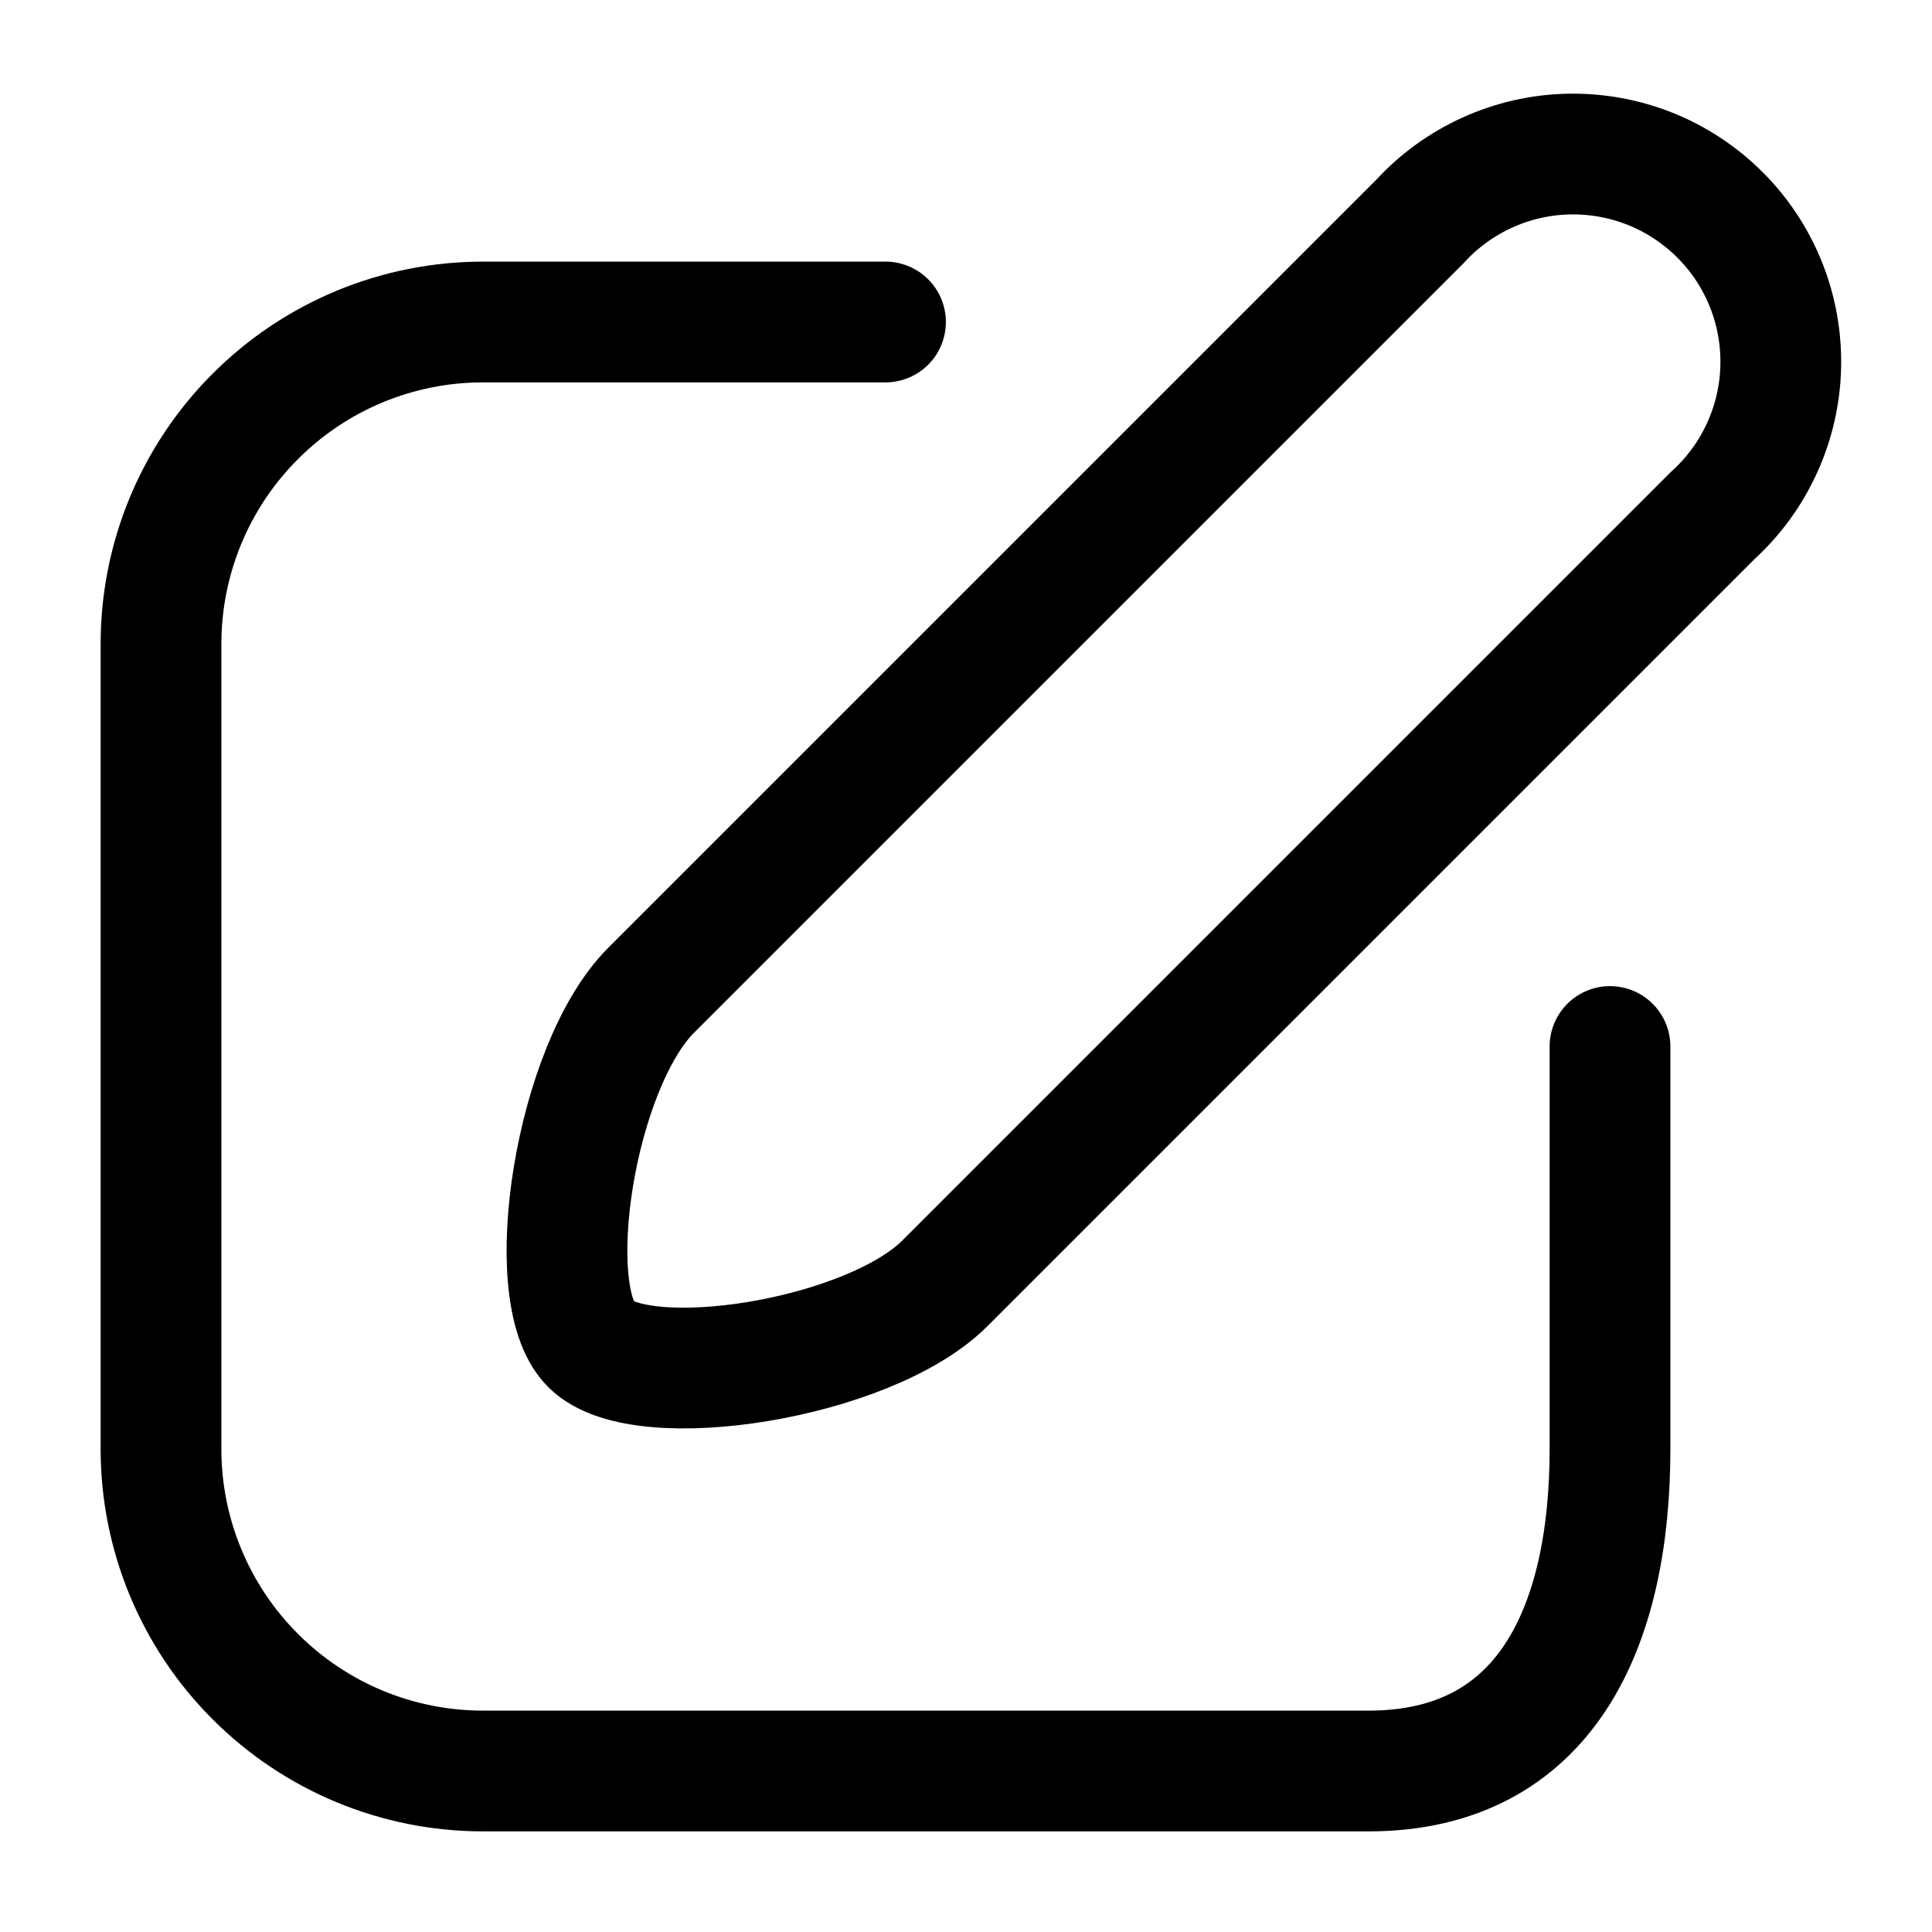
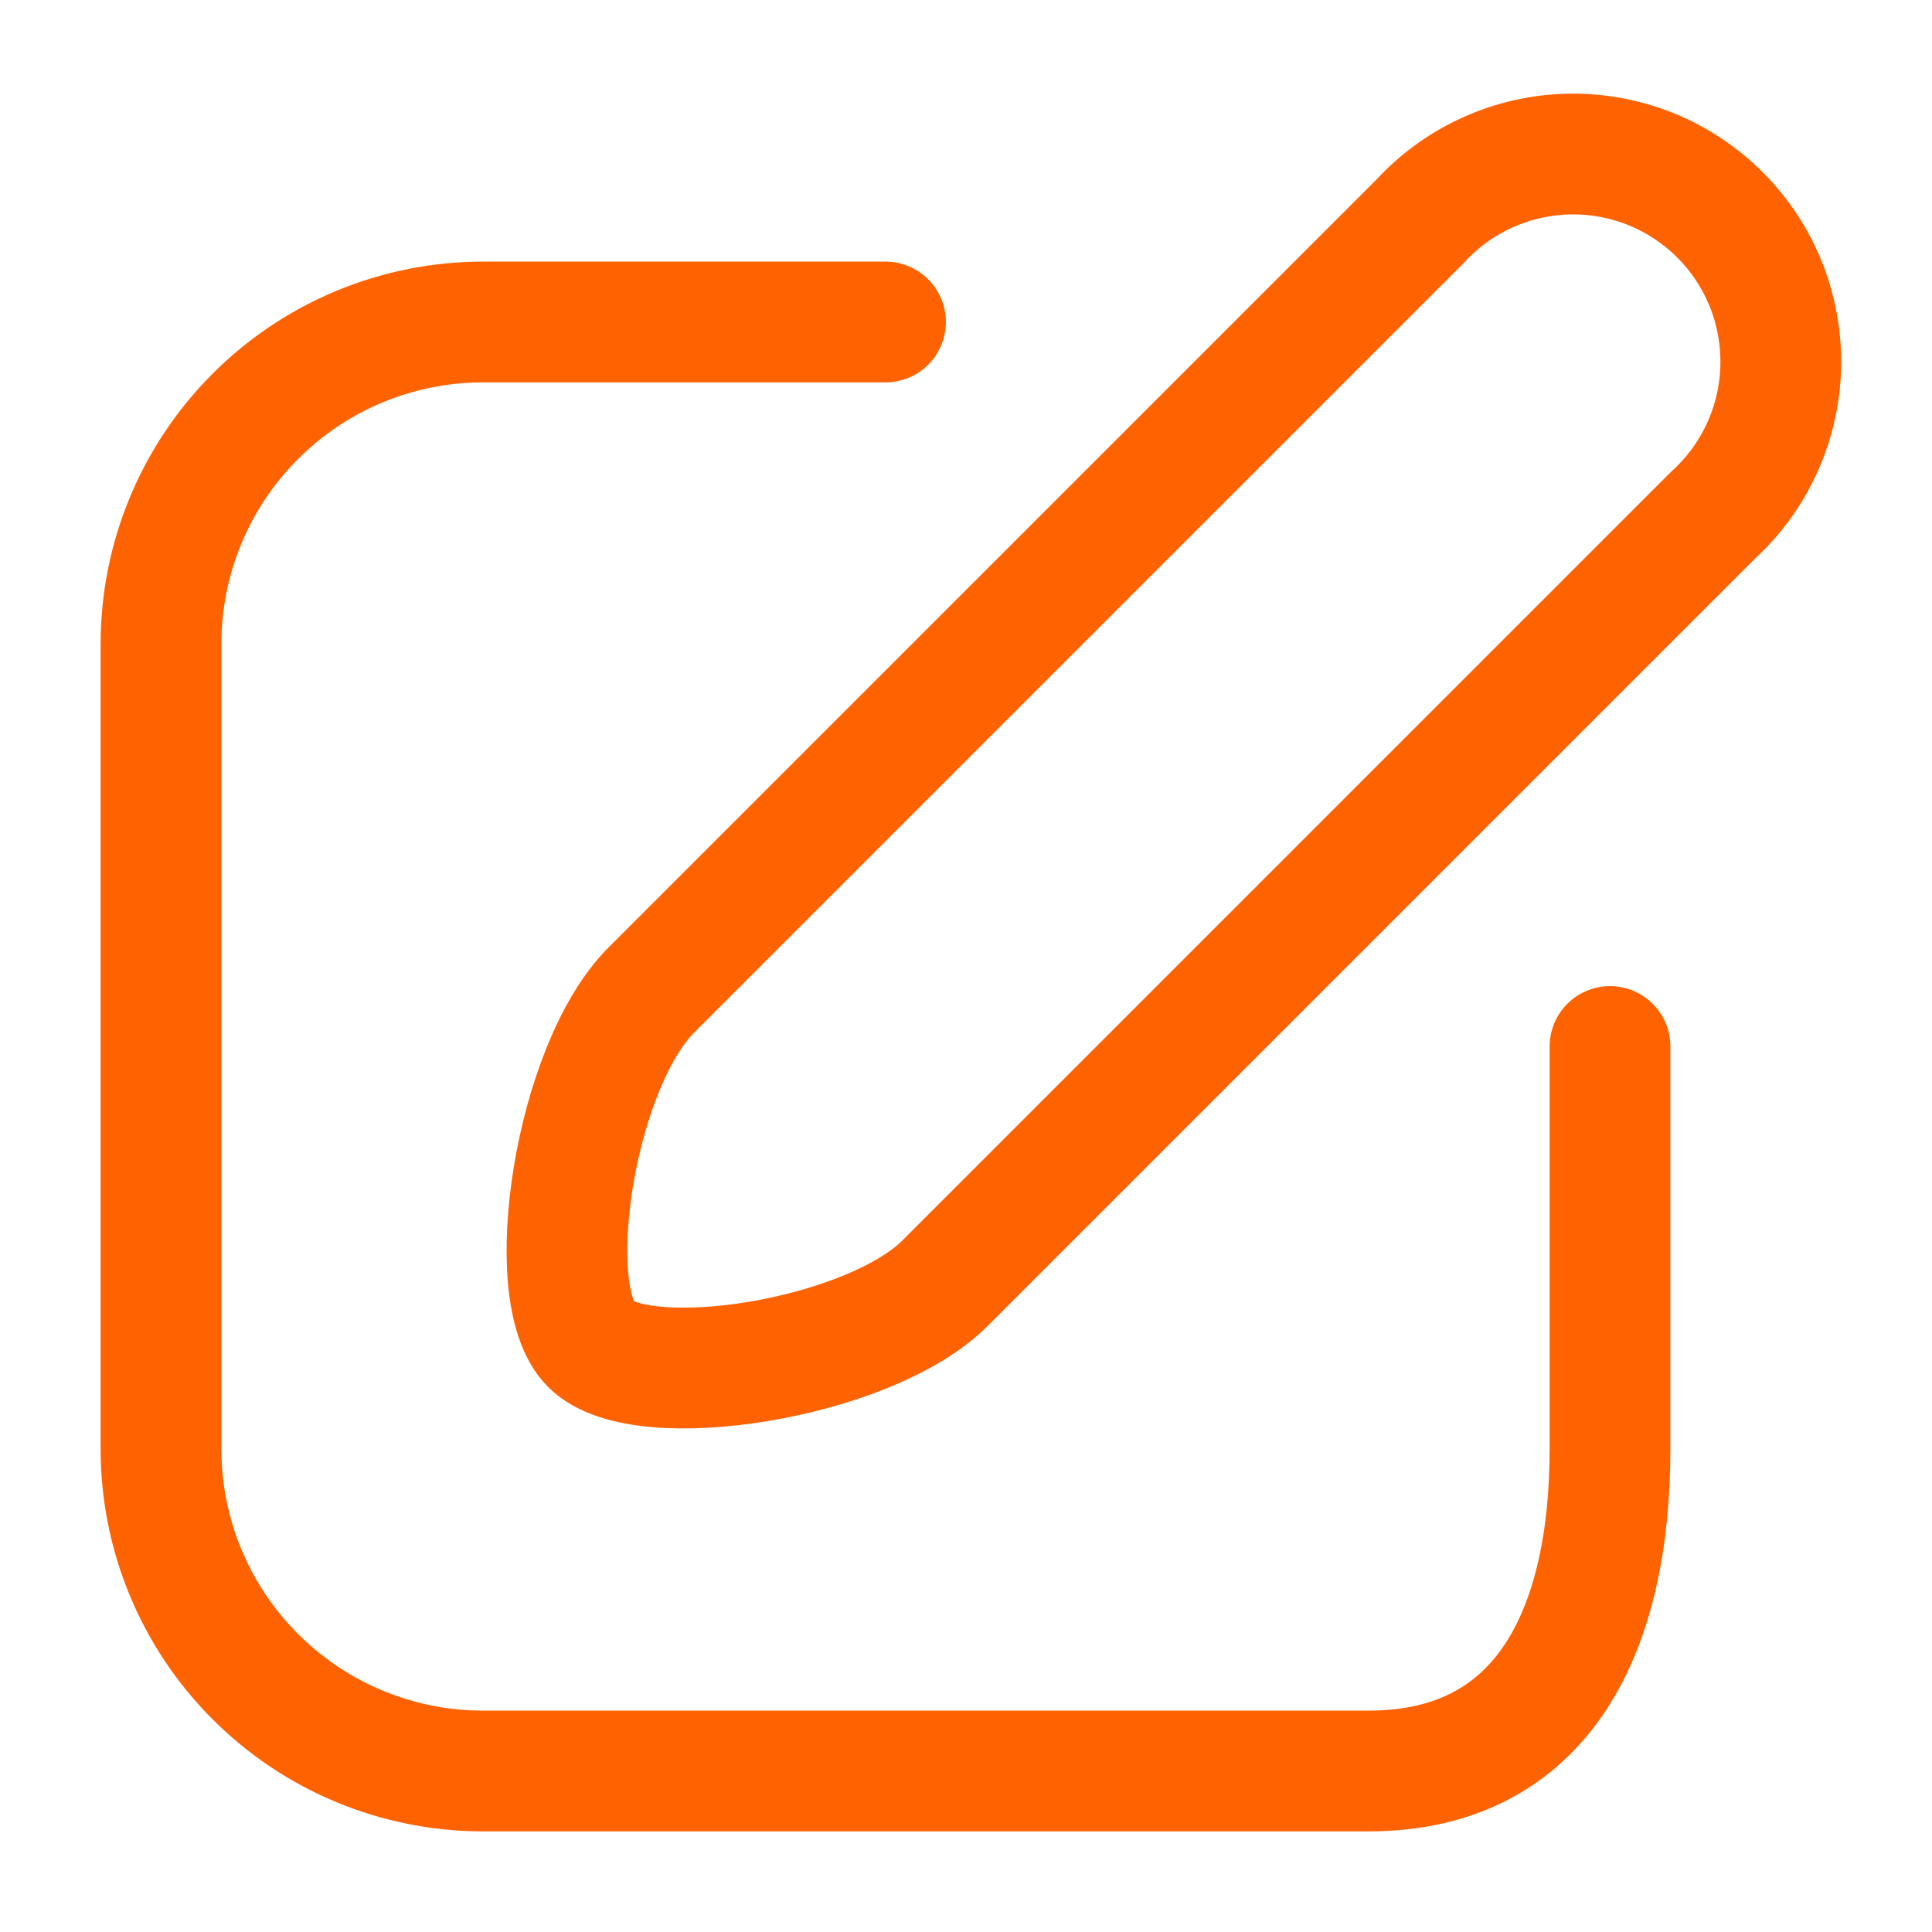
<svg xmlns="http://www.w3.org/2000/svg" width="800px" height="800px" viewBox="0 0 24 24" fill="none">
-   <path d="M21.28 6.4L11.74 15.94C10.79 16.89 7.97 17.33 7.34 16.7C6.71 16.07 7.14 13.25 8.09 12.3L17.64 2.75C17.875 2.493 18.16 2.287 18.478 2.143C18.796 1.999 19.139 1.921 19.488 1.914C19.836 1.907 20.182 1.97 20.506 2.1C20.829 2.23 21.122 2.425 21.369 2.672C21.615 2.918 21.808 3.212 21.938 3.536C22.067 3.86 22.129 4.206 22.121 4.555C22.113 4.903 22.034 5.246 21.889 5.564C21.745 5.881 21.538 6.165 21.28 6.4V6.4Z" stroke="#000000" stroke-width="1.5" stroke-linecap="round" stroke-linejoin="round" />
-   <path d="M11 4H6C4.939 4 3.922 4.421 3.172 5.172C2.421 5.922 2 6.939 2 8V18C2 19.061 2.421 20.078 3.172 20.828C3.922 21.579 4.939 22 6 22H17C19.21 22 20 20.2 20 18V13" stroke="#000000" stroke-width="1.5" stroke-linecap="round" stroke-linejoin="round" />
+   <path d="M21.28 6.4L11.74 15.94C10.79 16.89 7.97 17.33 7.34 16.7C6.71 16.07 7.14 13.25 8.09 12.3L17.64 2.75C17.875 2.493 18.16 2.287 18.478 2.143C18.796 1.999 19.139 1.921 19.488 1.914C19.836 1.907 20.182 1.97 20.506 2.1C20.829 2.23 21.122 2.425 21.369 2.672C21.615 2.918 21.808 3.212 21.938 3.536C22.067 3.86 22.129 4.206 22.121 4.555C22.113 4.903 22.034 5.246 21.889 5.564C21.745 5.881 21.538 6.165 21.28 6.4V6.4Z" stroke="#ff6200" stroke-width="1.5" stroke-linecap="round" stroke-linejoin="round" />
+   <path d="M11 4H6C4.939 4 3.922 4.421 3.172 5.172C2.421 5.922 2 6.939 2 8V18C2 19.061 2.421 20.078 3.172 20.828C3.922 21.579 4.939 22 6 22H17C19.21 22 20 20.2 20 18V13" stroke="#ff6200" stroke-width="1.5" stroke-linecap="round" stroke-linejoin="round" />
</svg>
